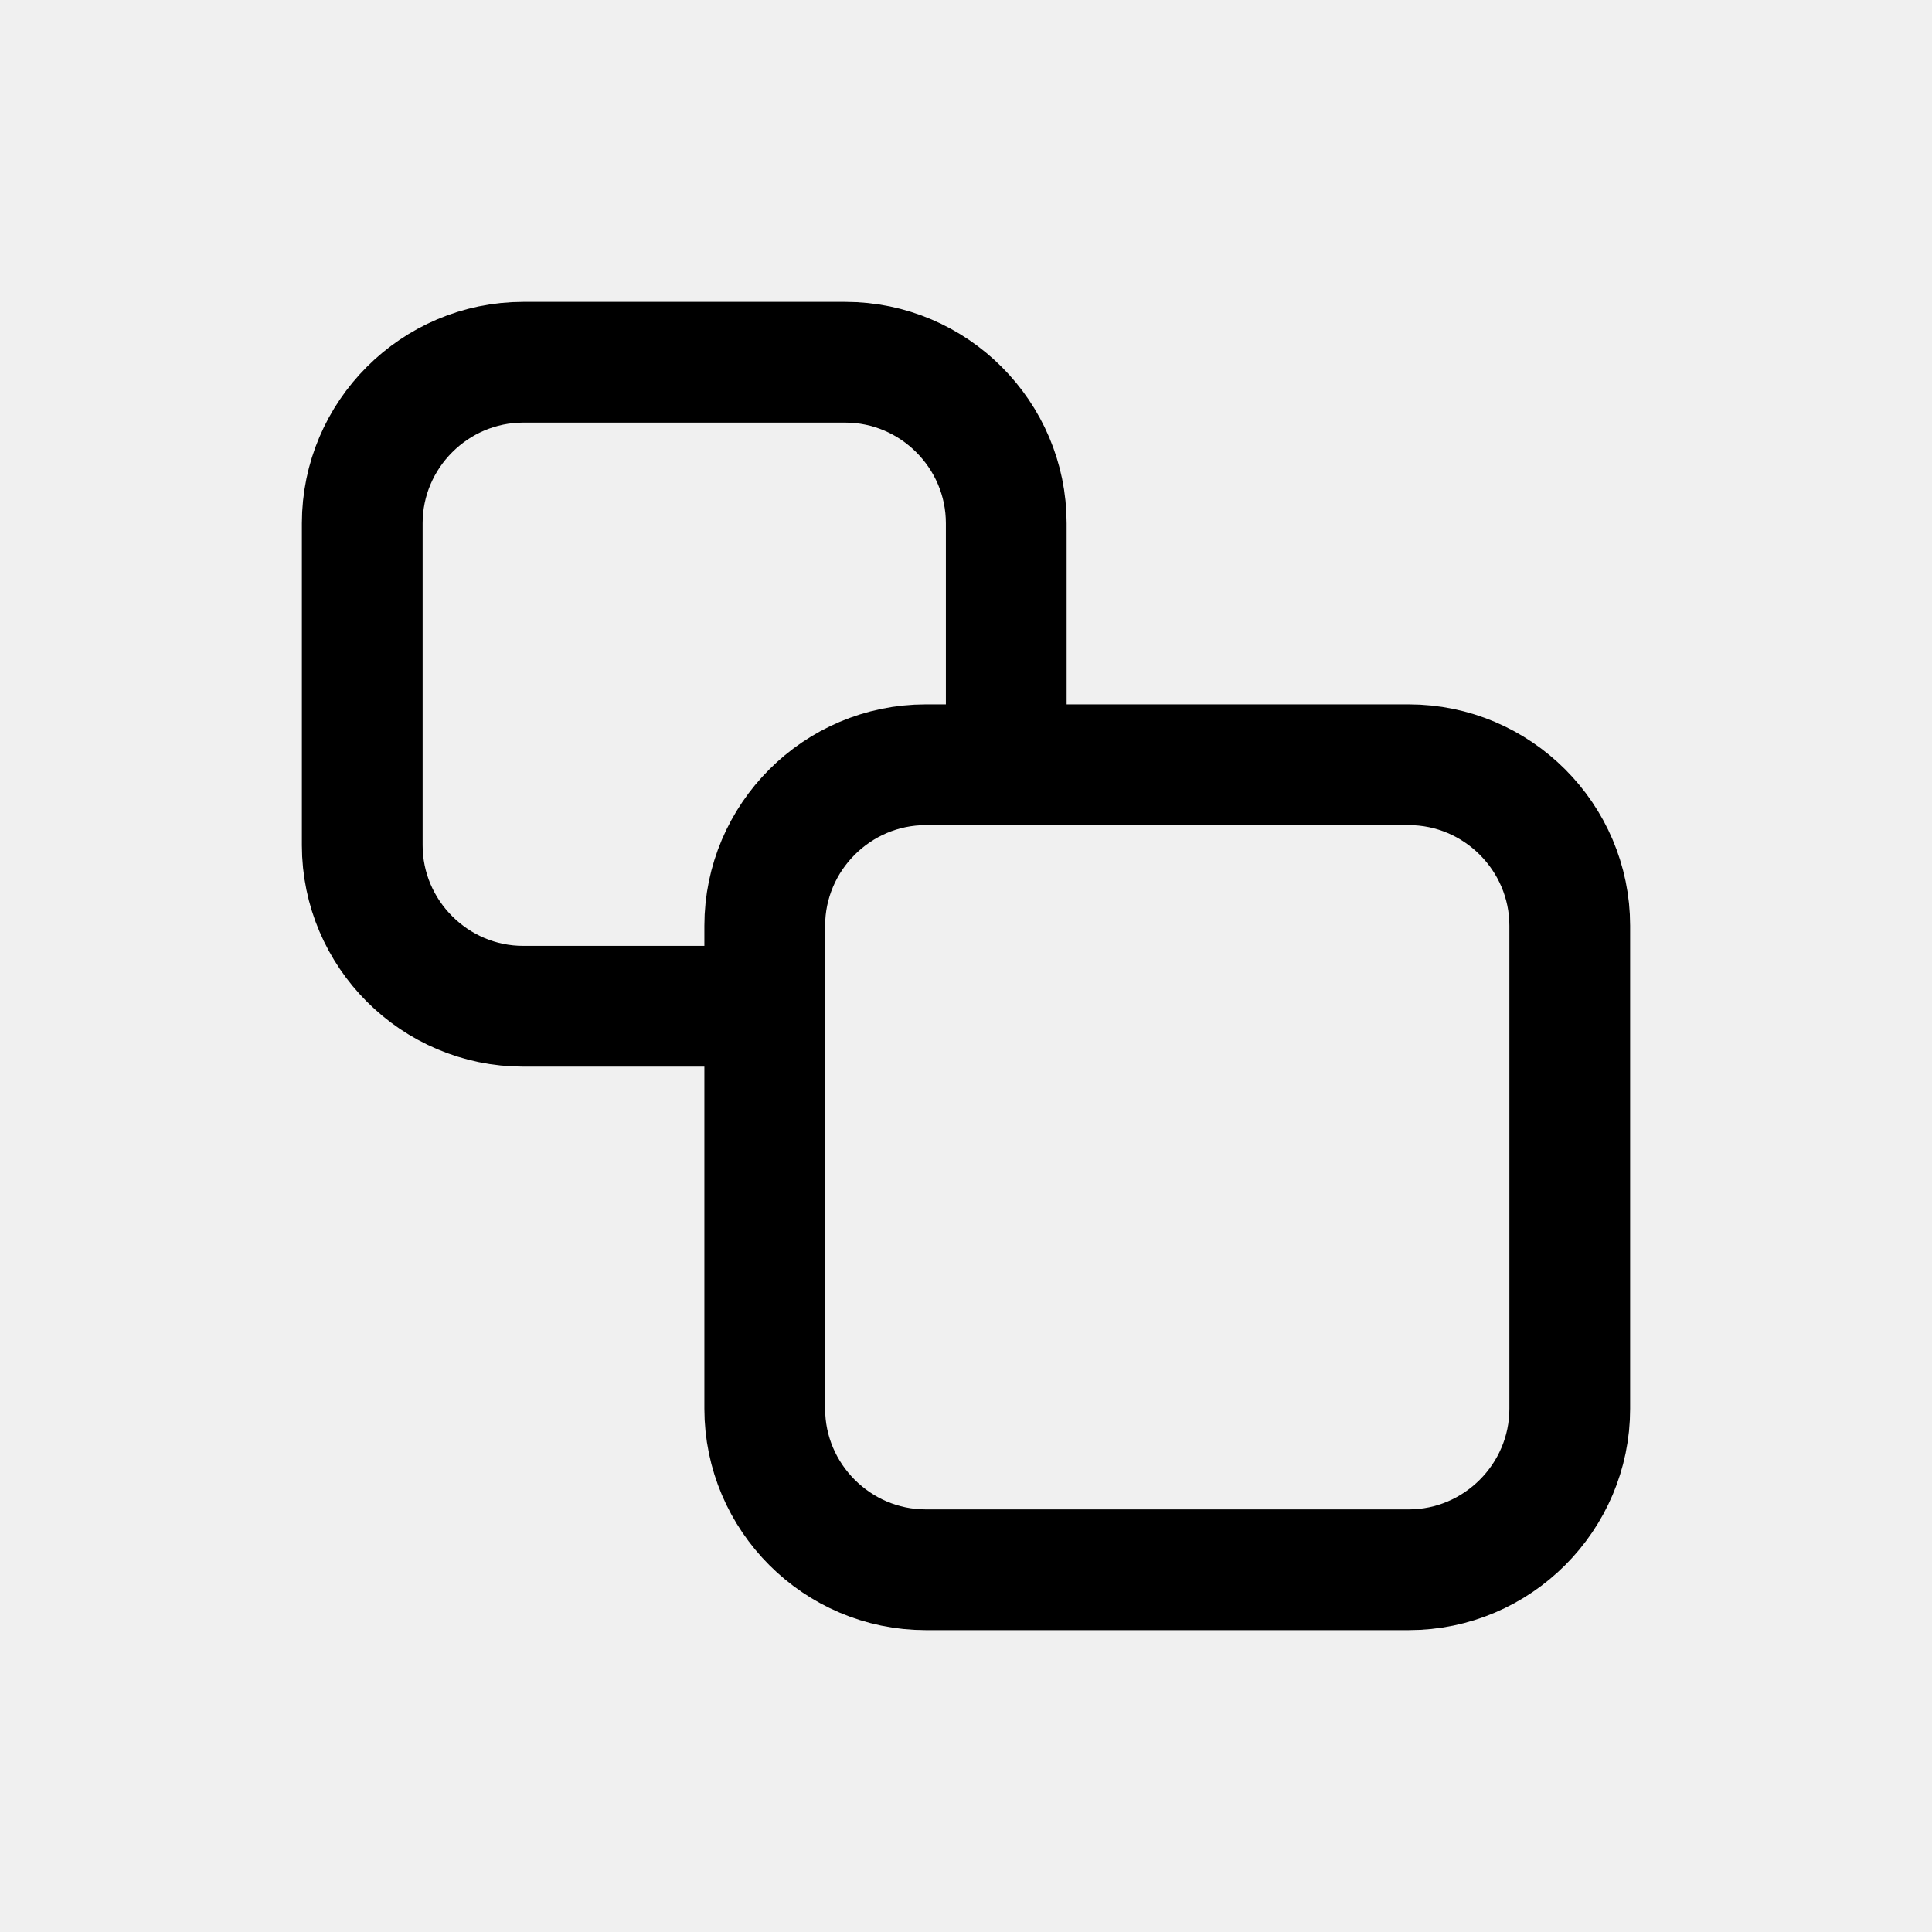
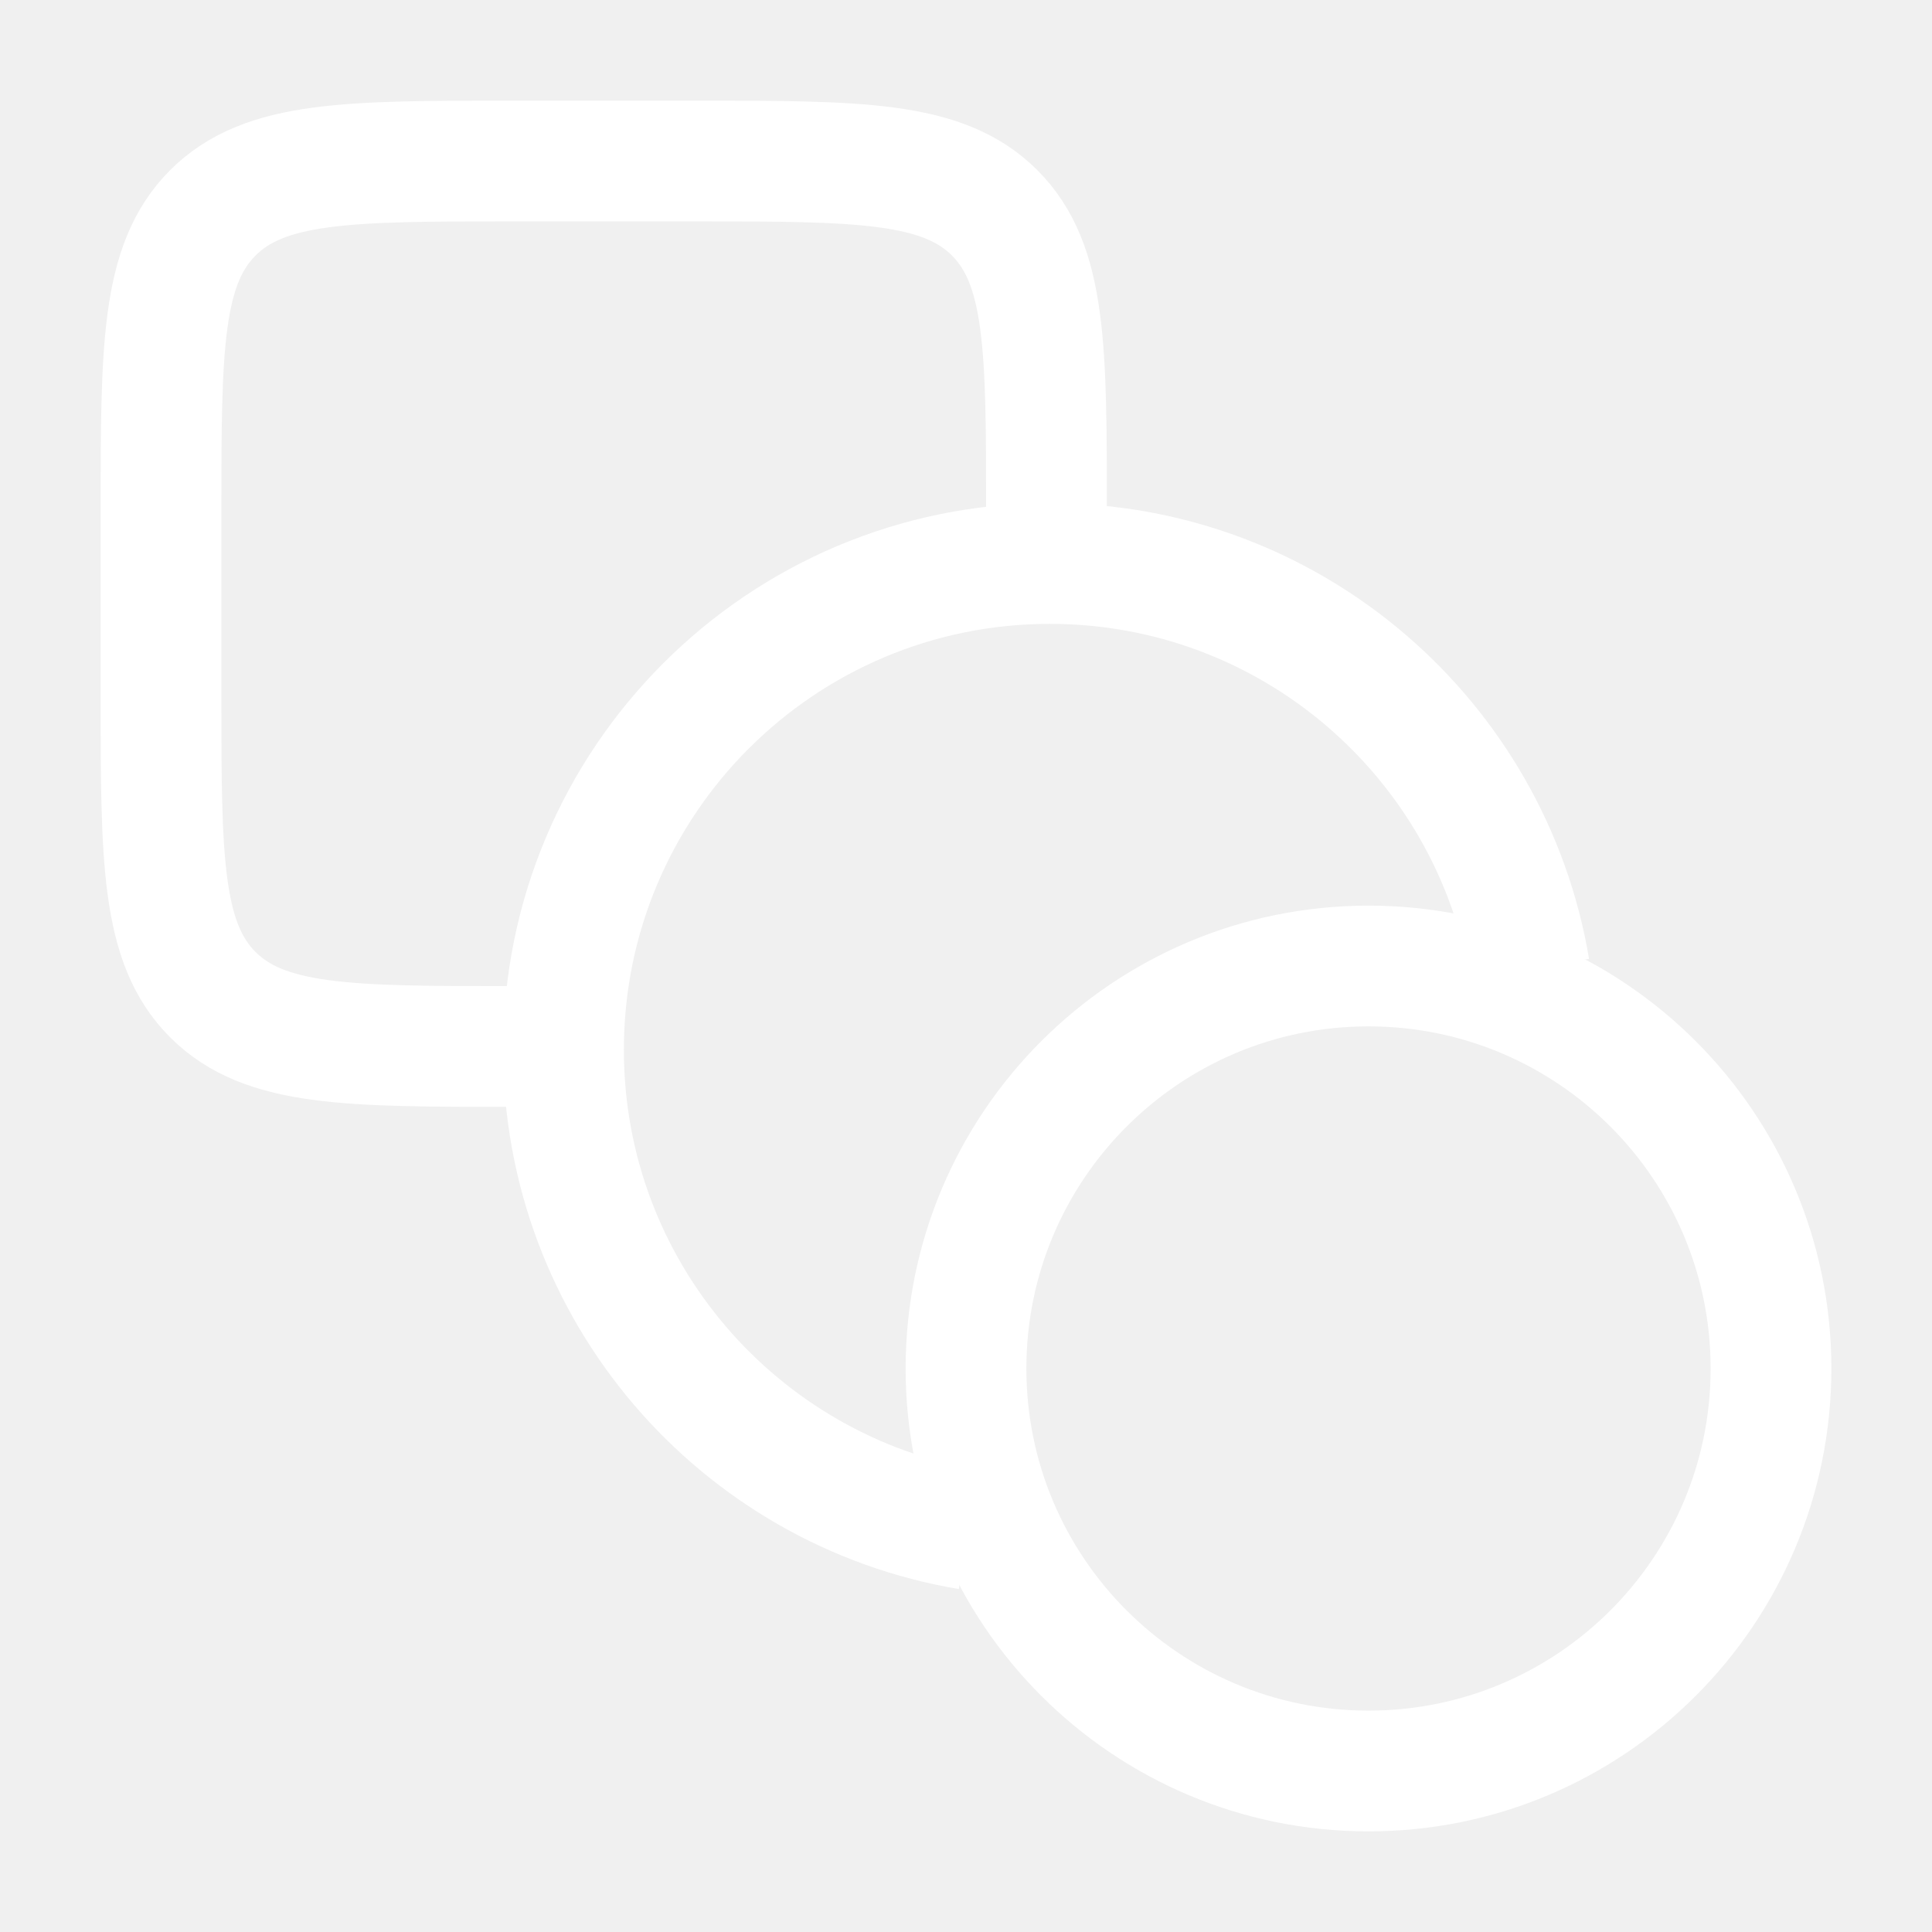
- <svg xmlns="http://www.w3.org/2000/svg" viewBox="0 0 24 24" fill="none" stroke="currentColor" stroke-width="1.5" stroke-linecap="round" stroke-linejoin="round">
-   <path d="M9.5 12.5 H6.5 C5.4 12.5 4.5 11.6 4.5 10.5 V6.5 C4.5 5.4 5.4 4.5 6.5 4.5 H10.5 C11.6 4.5 12.5 5.4 12.5 6.5 V9.5" />
-   <path d="M11.5 9.5 H17.5 C18.6 9.5 19.5 10.4 19.5 11.5 V17.5 C19.5 18.6 18.6 19.5 17.5 19.5 H11.5 C10.4 19.5 9.5 18.6 9.5 17.5 V11.5 C9.5 10.4 10.4 9.5 11.5 9.5 Z" />
+ <svg xmlns="http://www.w3.org/2000/svg" width="24" height="24" viewBox="0 0 24 24" fill="none">
+   <path d="M17 22C19.761 22 22 19.761 22 17C22 14.239 19.761 12 17 12C14.239 12 12 14.239 12 17C12 19.761 14.239 22 17 22Z" stroke="white" stroke-width="1.5" />
+   <path d="M7.5 13H6.4C4.326 13 3.289 13 2.644 12.356C2 11.711 2 10.674 2 8.6V6.4C2 4.326 2 3.289 2.644 2.644C3.289 2 4.326 2 6.4 2H8.6C10.674 2 11.711 2 12.356 2.644C13 3.289 13 4.326 13 6.4V7.5" stroke="white" stroke-width="1.5" />
+   <path d="M12.035 19C9.177 18.521 7 16.035 7 13.042C7 9.705 9.705 7 13.042 7C16.035 7 18.521 9.177 19 12.035" stroke="white" stroke-width="1.5" />
</svg>
